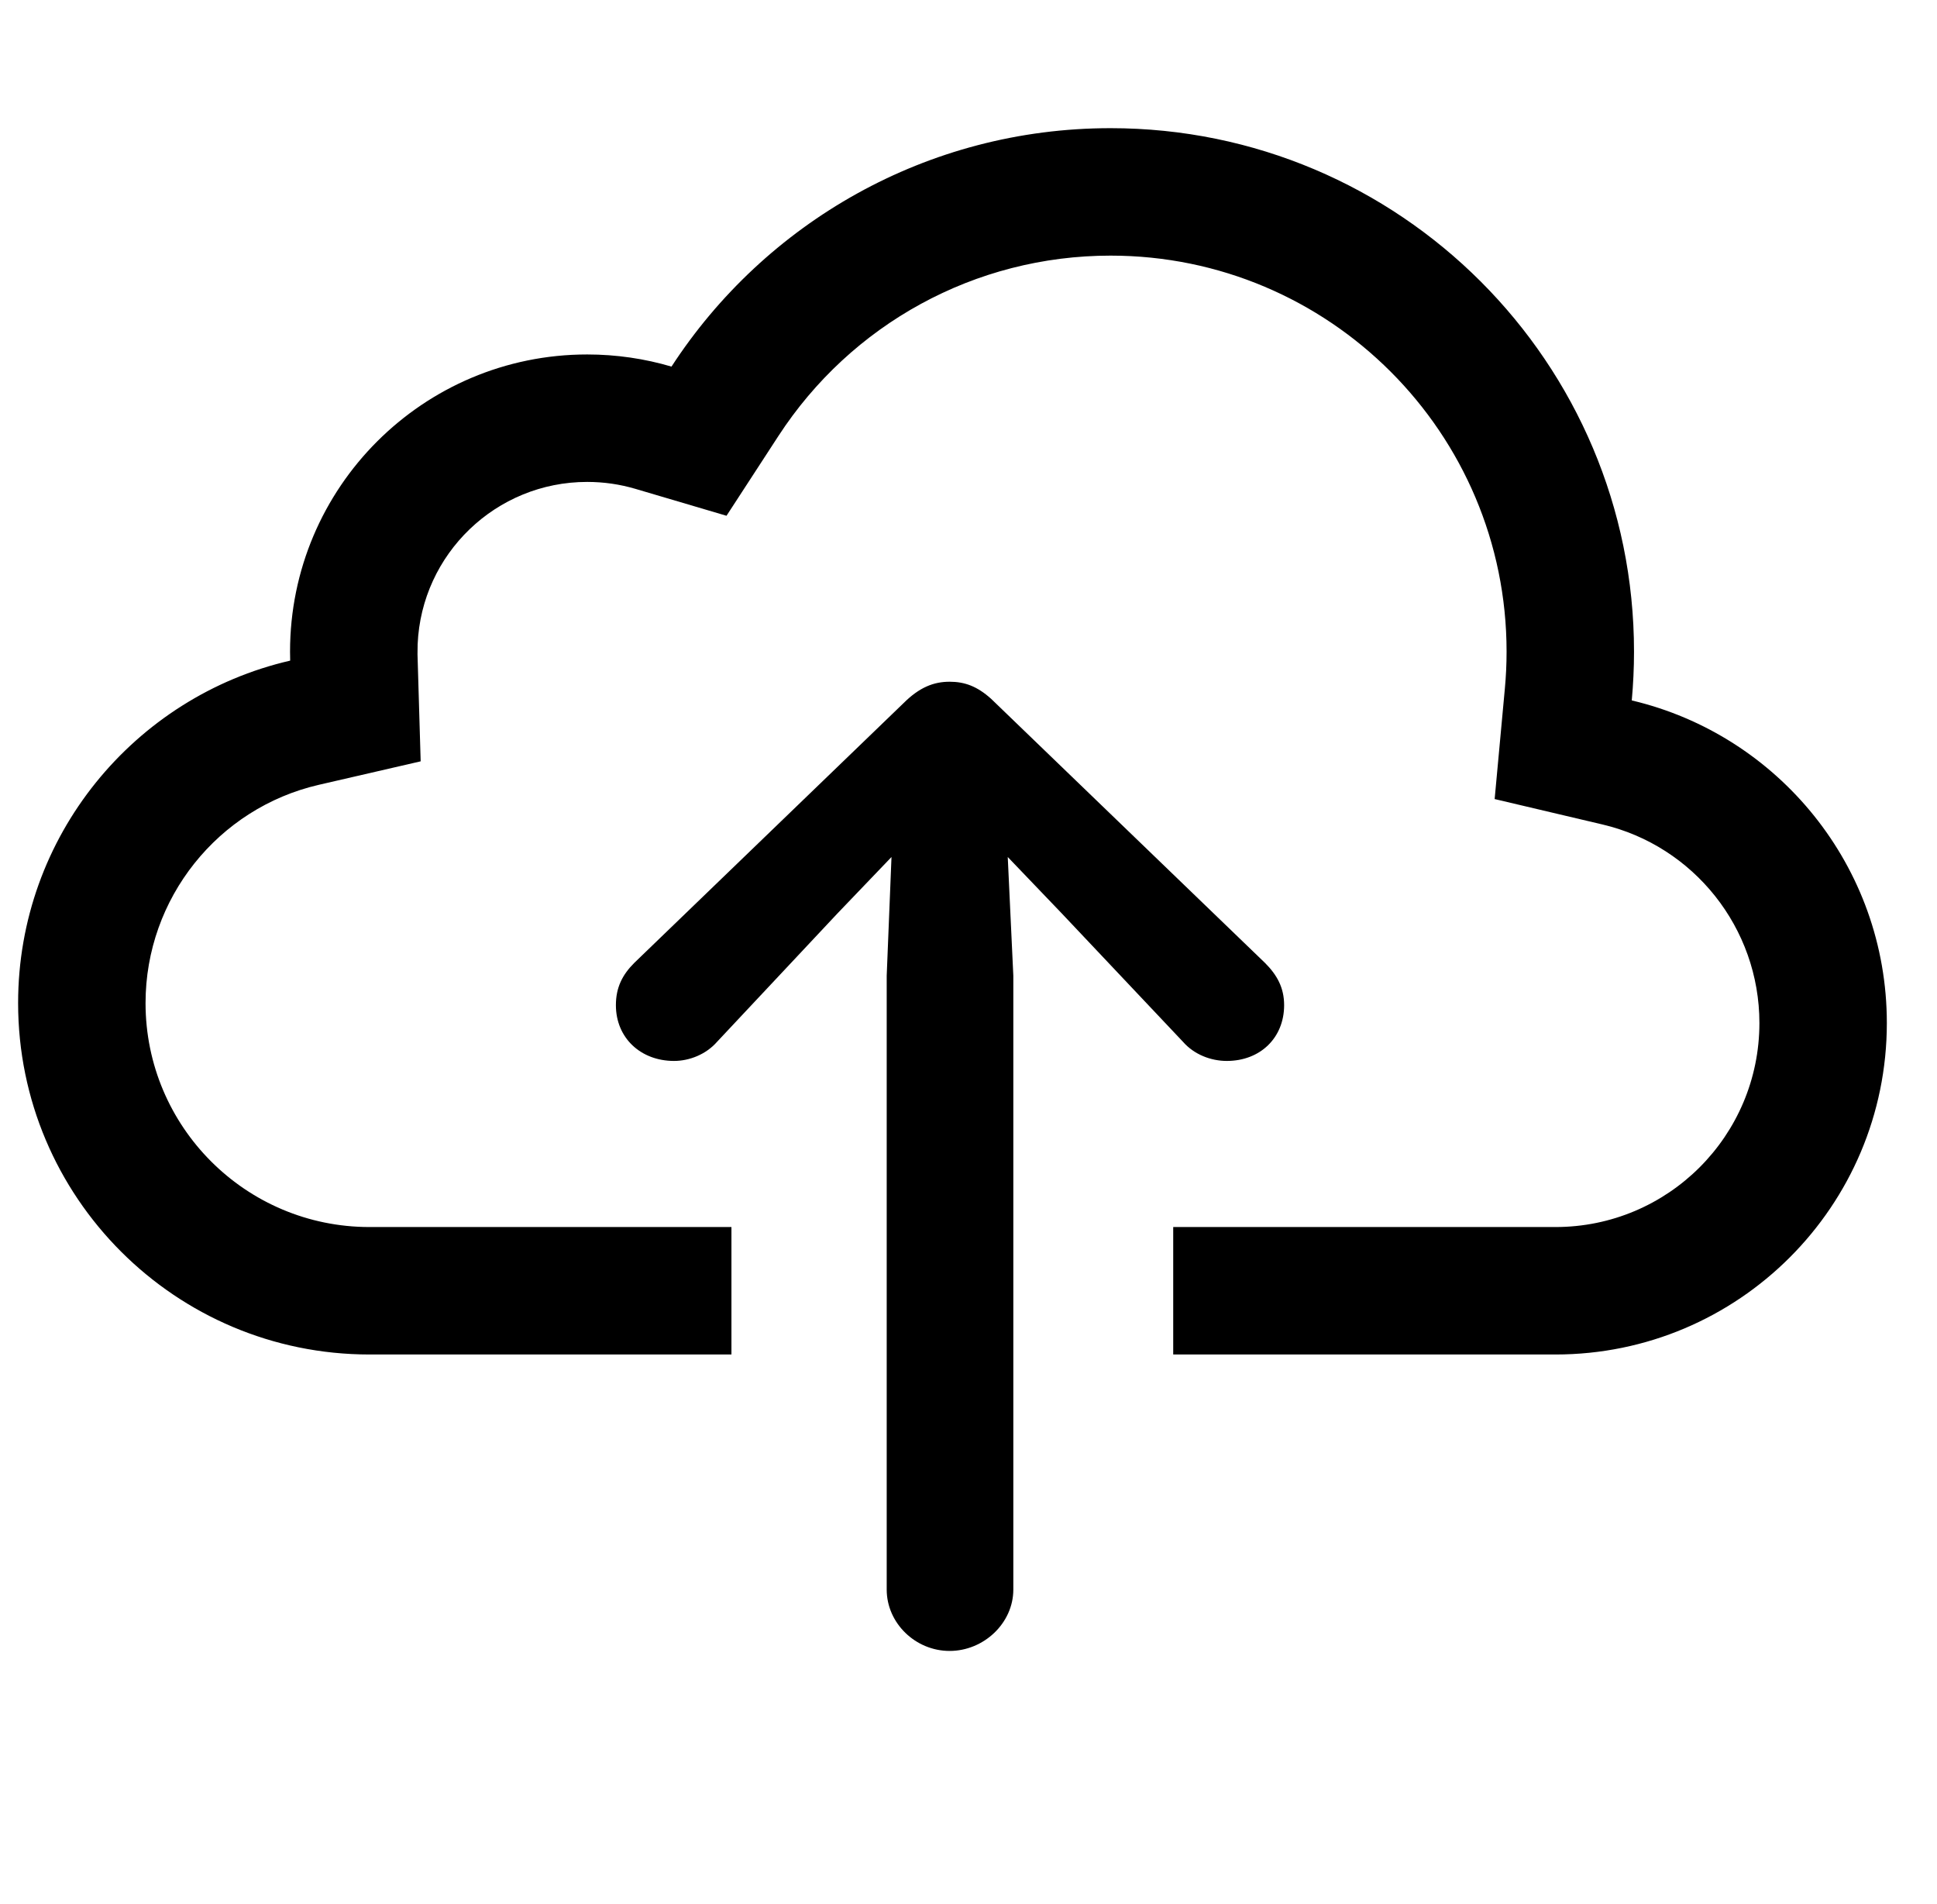
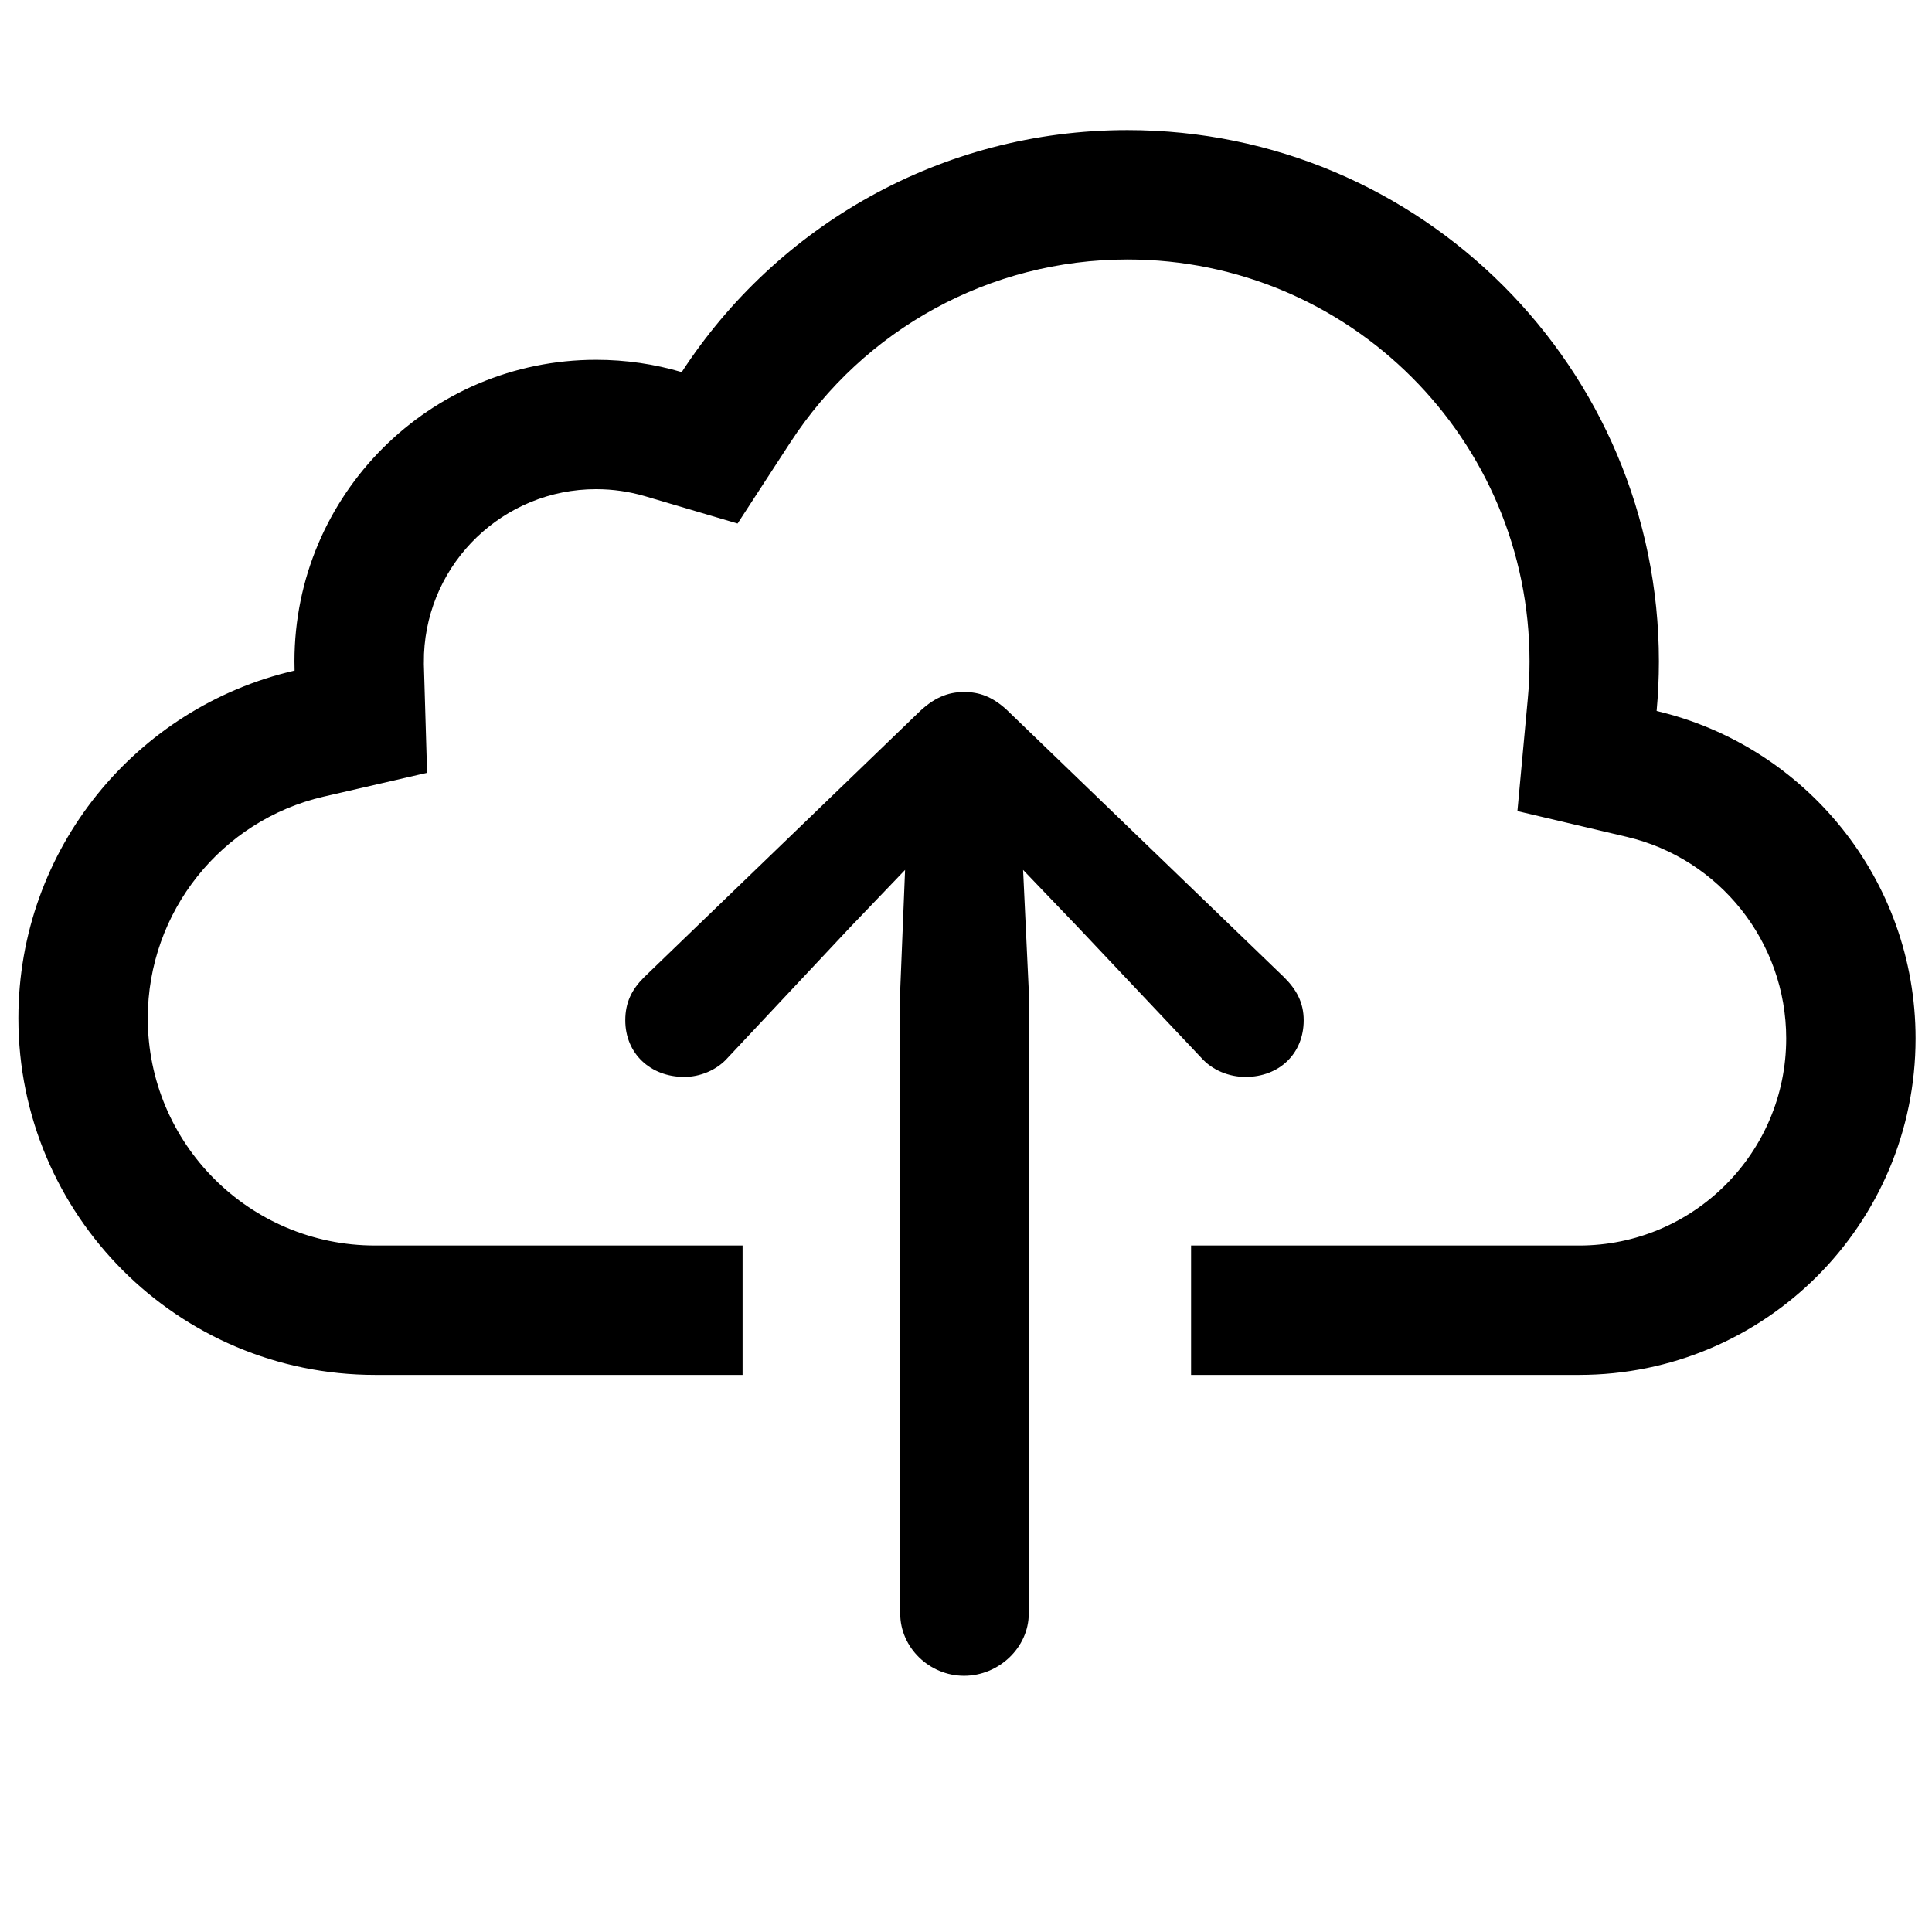
- <svg xmlns="http://www.w3.org/2000/svg" width="57" height="56" viewBox="0 0 57 56">
+ <svg xmlns="http://www.w3.org/2000/svg" width="56" height="56" viewBox="0 0 56 56">
  <path d="M27.944,17.058 C28.387,17.058 28.754,17.191 29.165,17.56 L37.226,25.332 C37.577,25.683 37.788,26.058 37.788,26.574 C37.788,27.535 37.085,28.215 36.101,28.215 C35.632,28.215 35.14,28.027 34.812,27.652 L31.249,23.879 L29.655,22.215 L29.819,25.707 L29.819,43.769 C29.819,44.754 28.952,45.574 27.944,45.574 C26.937,45.574 26.093,44.754 26.093,43.769 L26.093,25.707 L26.234,22.215 L24.64,23.879 L21.101,27.652 C20.773,28.027 20.28,28.215 19.835,28.215 C18.851,28.215 18.124,27.535 18.124,26.574 C18.124,26.058 18.312,25.683 18.663,25.332 L26.585,17.691 C27.054,17.222 27.476,17.058 27.944,17.058 Z M32.681,0.771 C41.188,0.771 48.084,7.667 48.084,16.173 C48.084,16.657 48.061,17.136 48.018,17.608 C52.321,18.622 55.524,22.487 55.524,27.1 C55.524,32.486 51.158,36.852 45.772,36.852 L34.524,36.852 L34.524,33.102 L45.772,33.102 C49.087,33.102 51.774,30.415 51.774,27.1 C51.774,24.302 49.841,21.89 47.157,21.258 L43.983,20.51 L44.283,17.263 C44.317,16.903 44.334,16.539 44.334,16.173 C44.334,9.738 39.117,4.521 32.681,4.521 C28.687,4.521 25.043,6.542 22.904,9.831 L21.379,12.175 L18.698,11.383 C18.243,11.249 17.768,11.179 17.279,11.179 C14.594,11.179 12.403,13.299 12.29,15.956 L12.286,16.25 L12.286,16.25 L12.379,19.4 L9.382,20.091 C6.42,20.774 4.283,23.428 4.283,26.513 C4.283,30.152 7.233,33.102 10.872,33.102 L21.524,33.102 L21.524,36.852 L10.872,36.852 C5.162,36.852 0.533,32.223 0.533,26.513 C0.533,21.605 3.952,17.495 8.539,16.437 L8.535,16.173 L8.535,16.173 C8.535,11.344 12.45,7.429 17.279,7.429 C18.141,7.429 18.974,7.554 19.76,7.786 C22.507,3.563 27.268,0.771 32.681,0.771 Z" transform="translate(0 3)" />
</svg>
